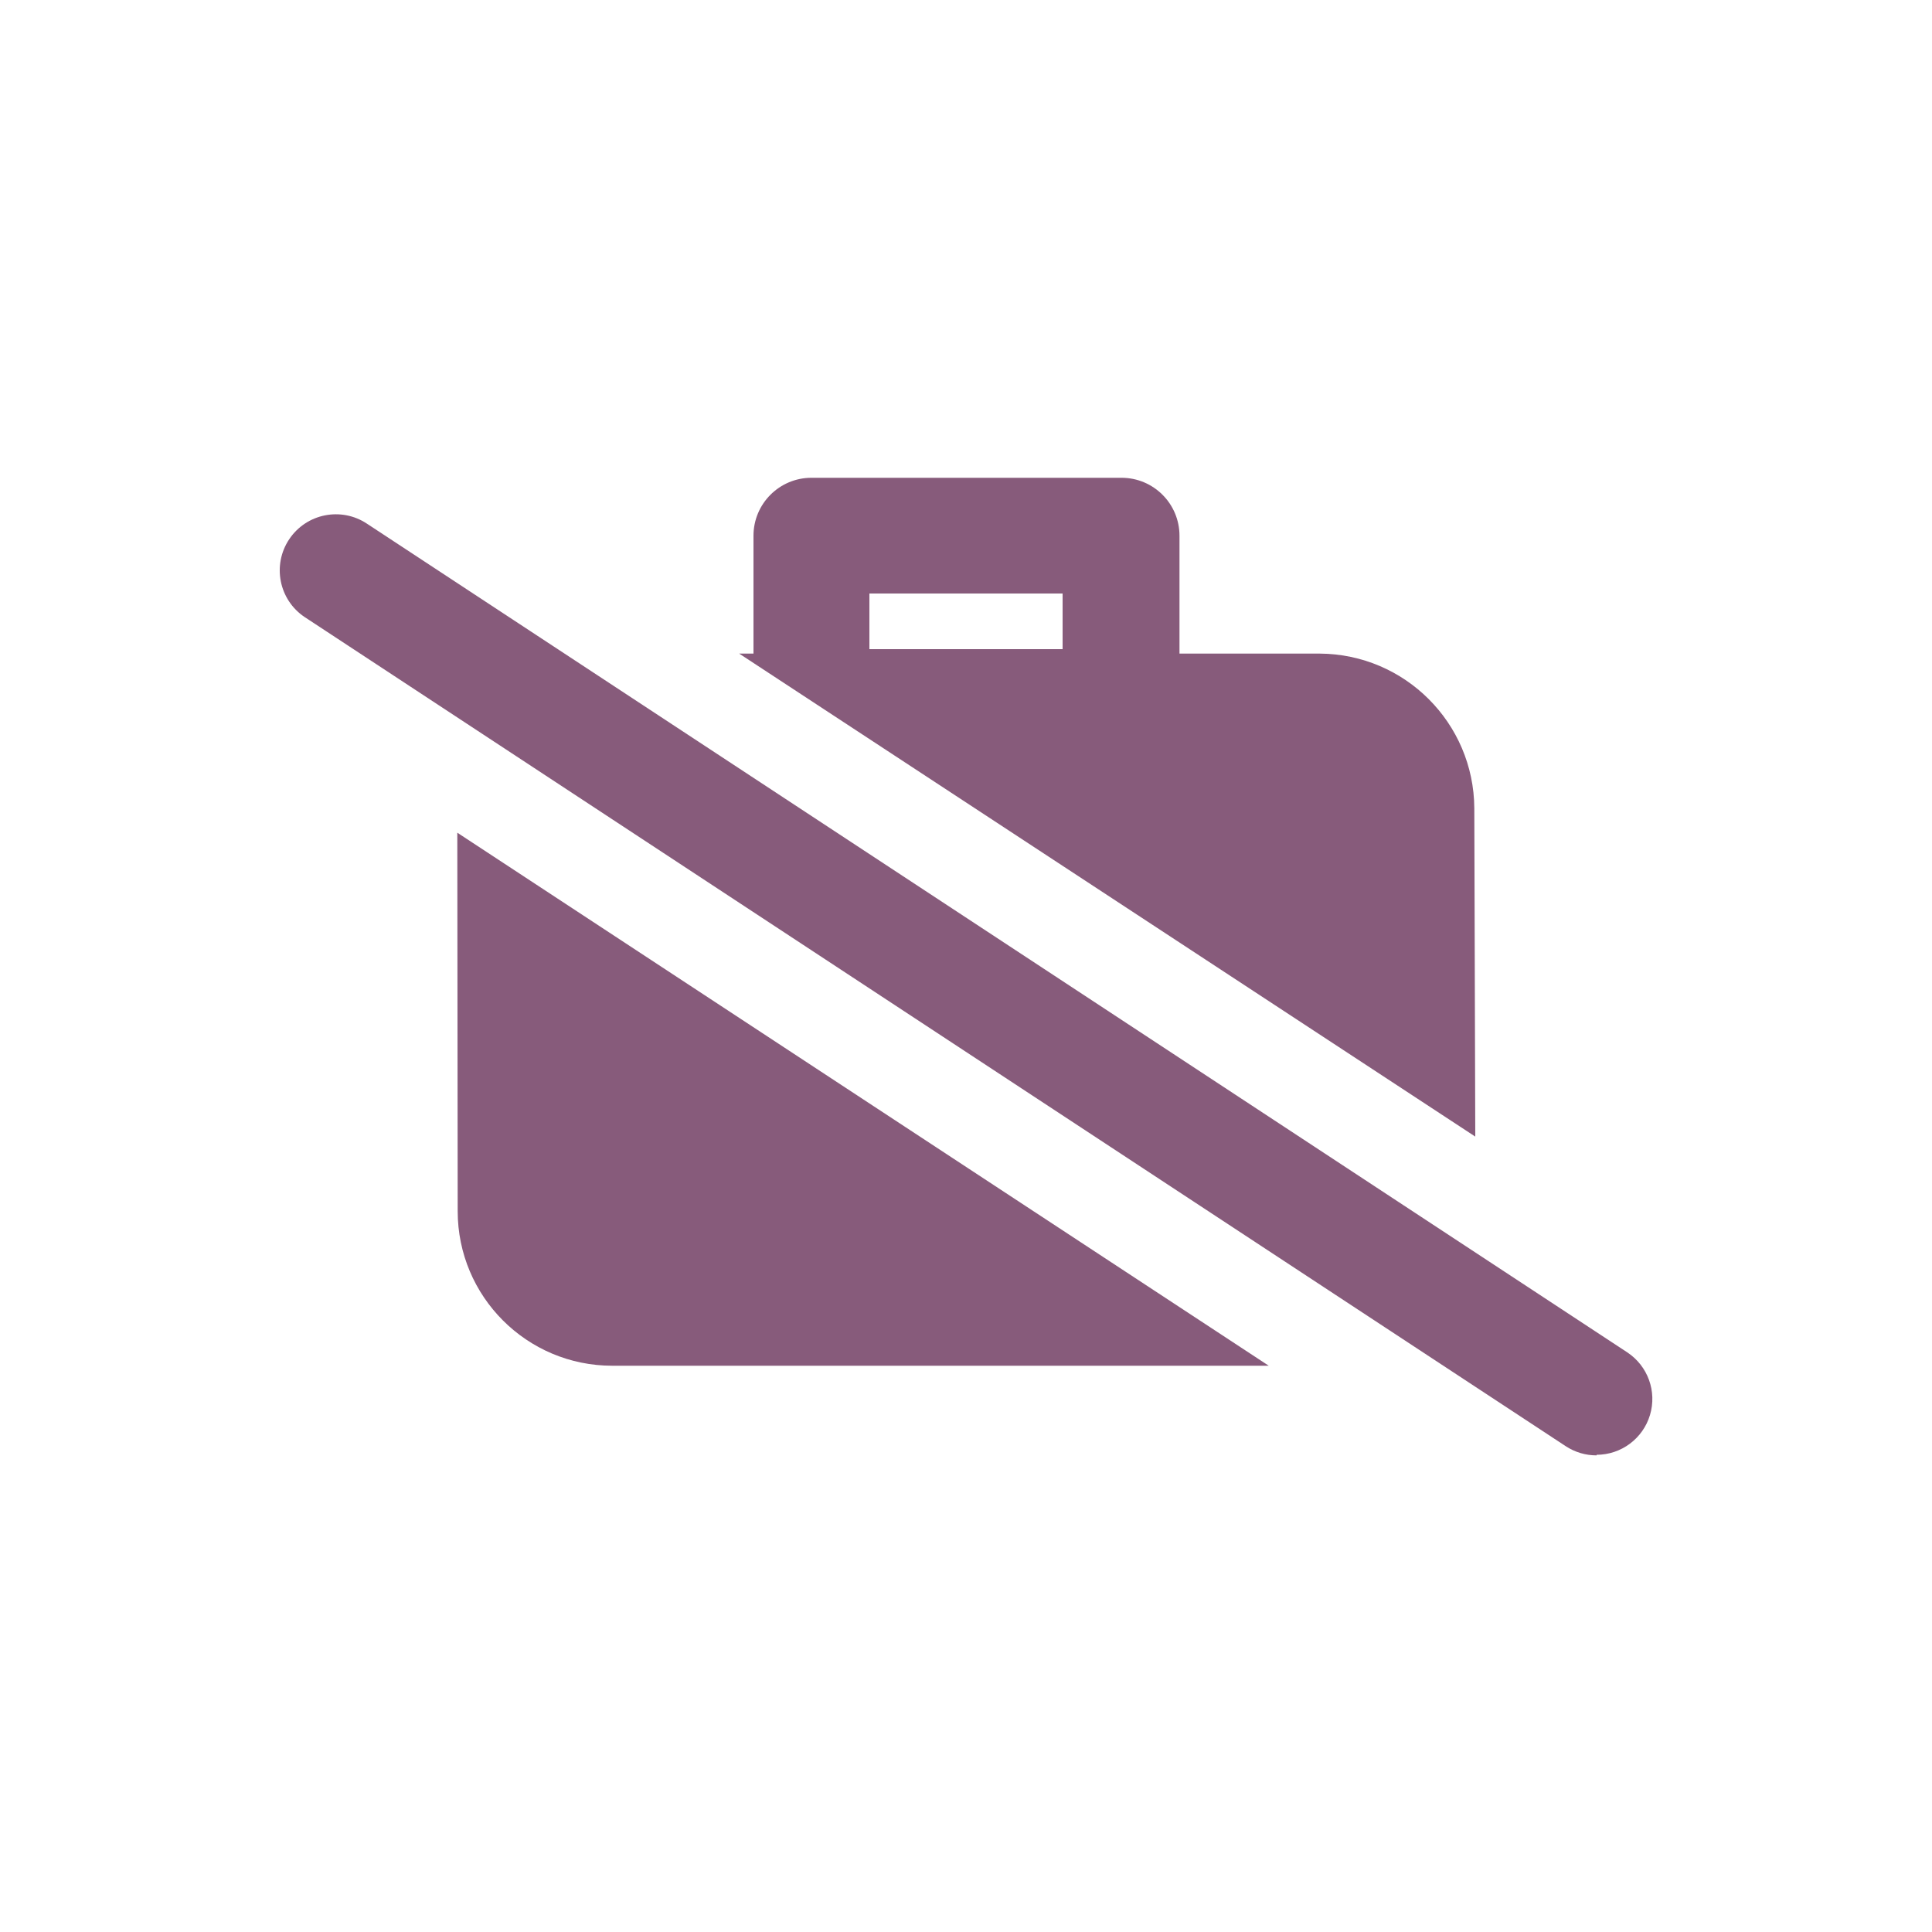
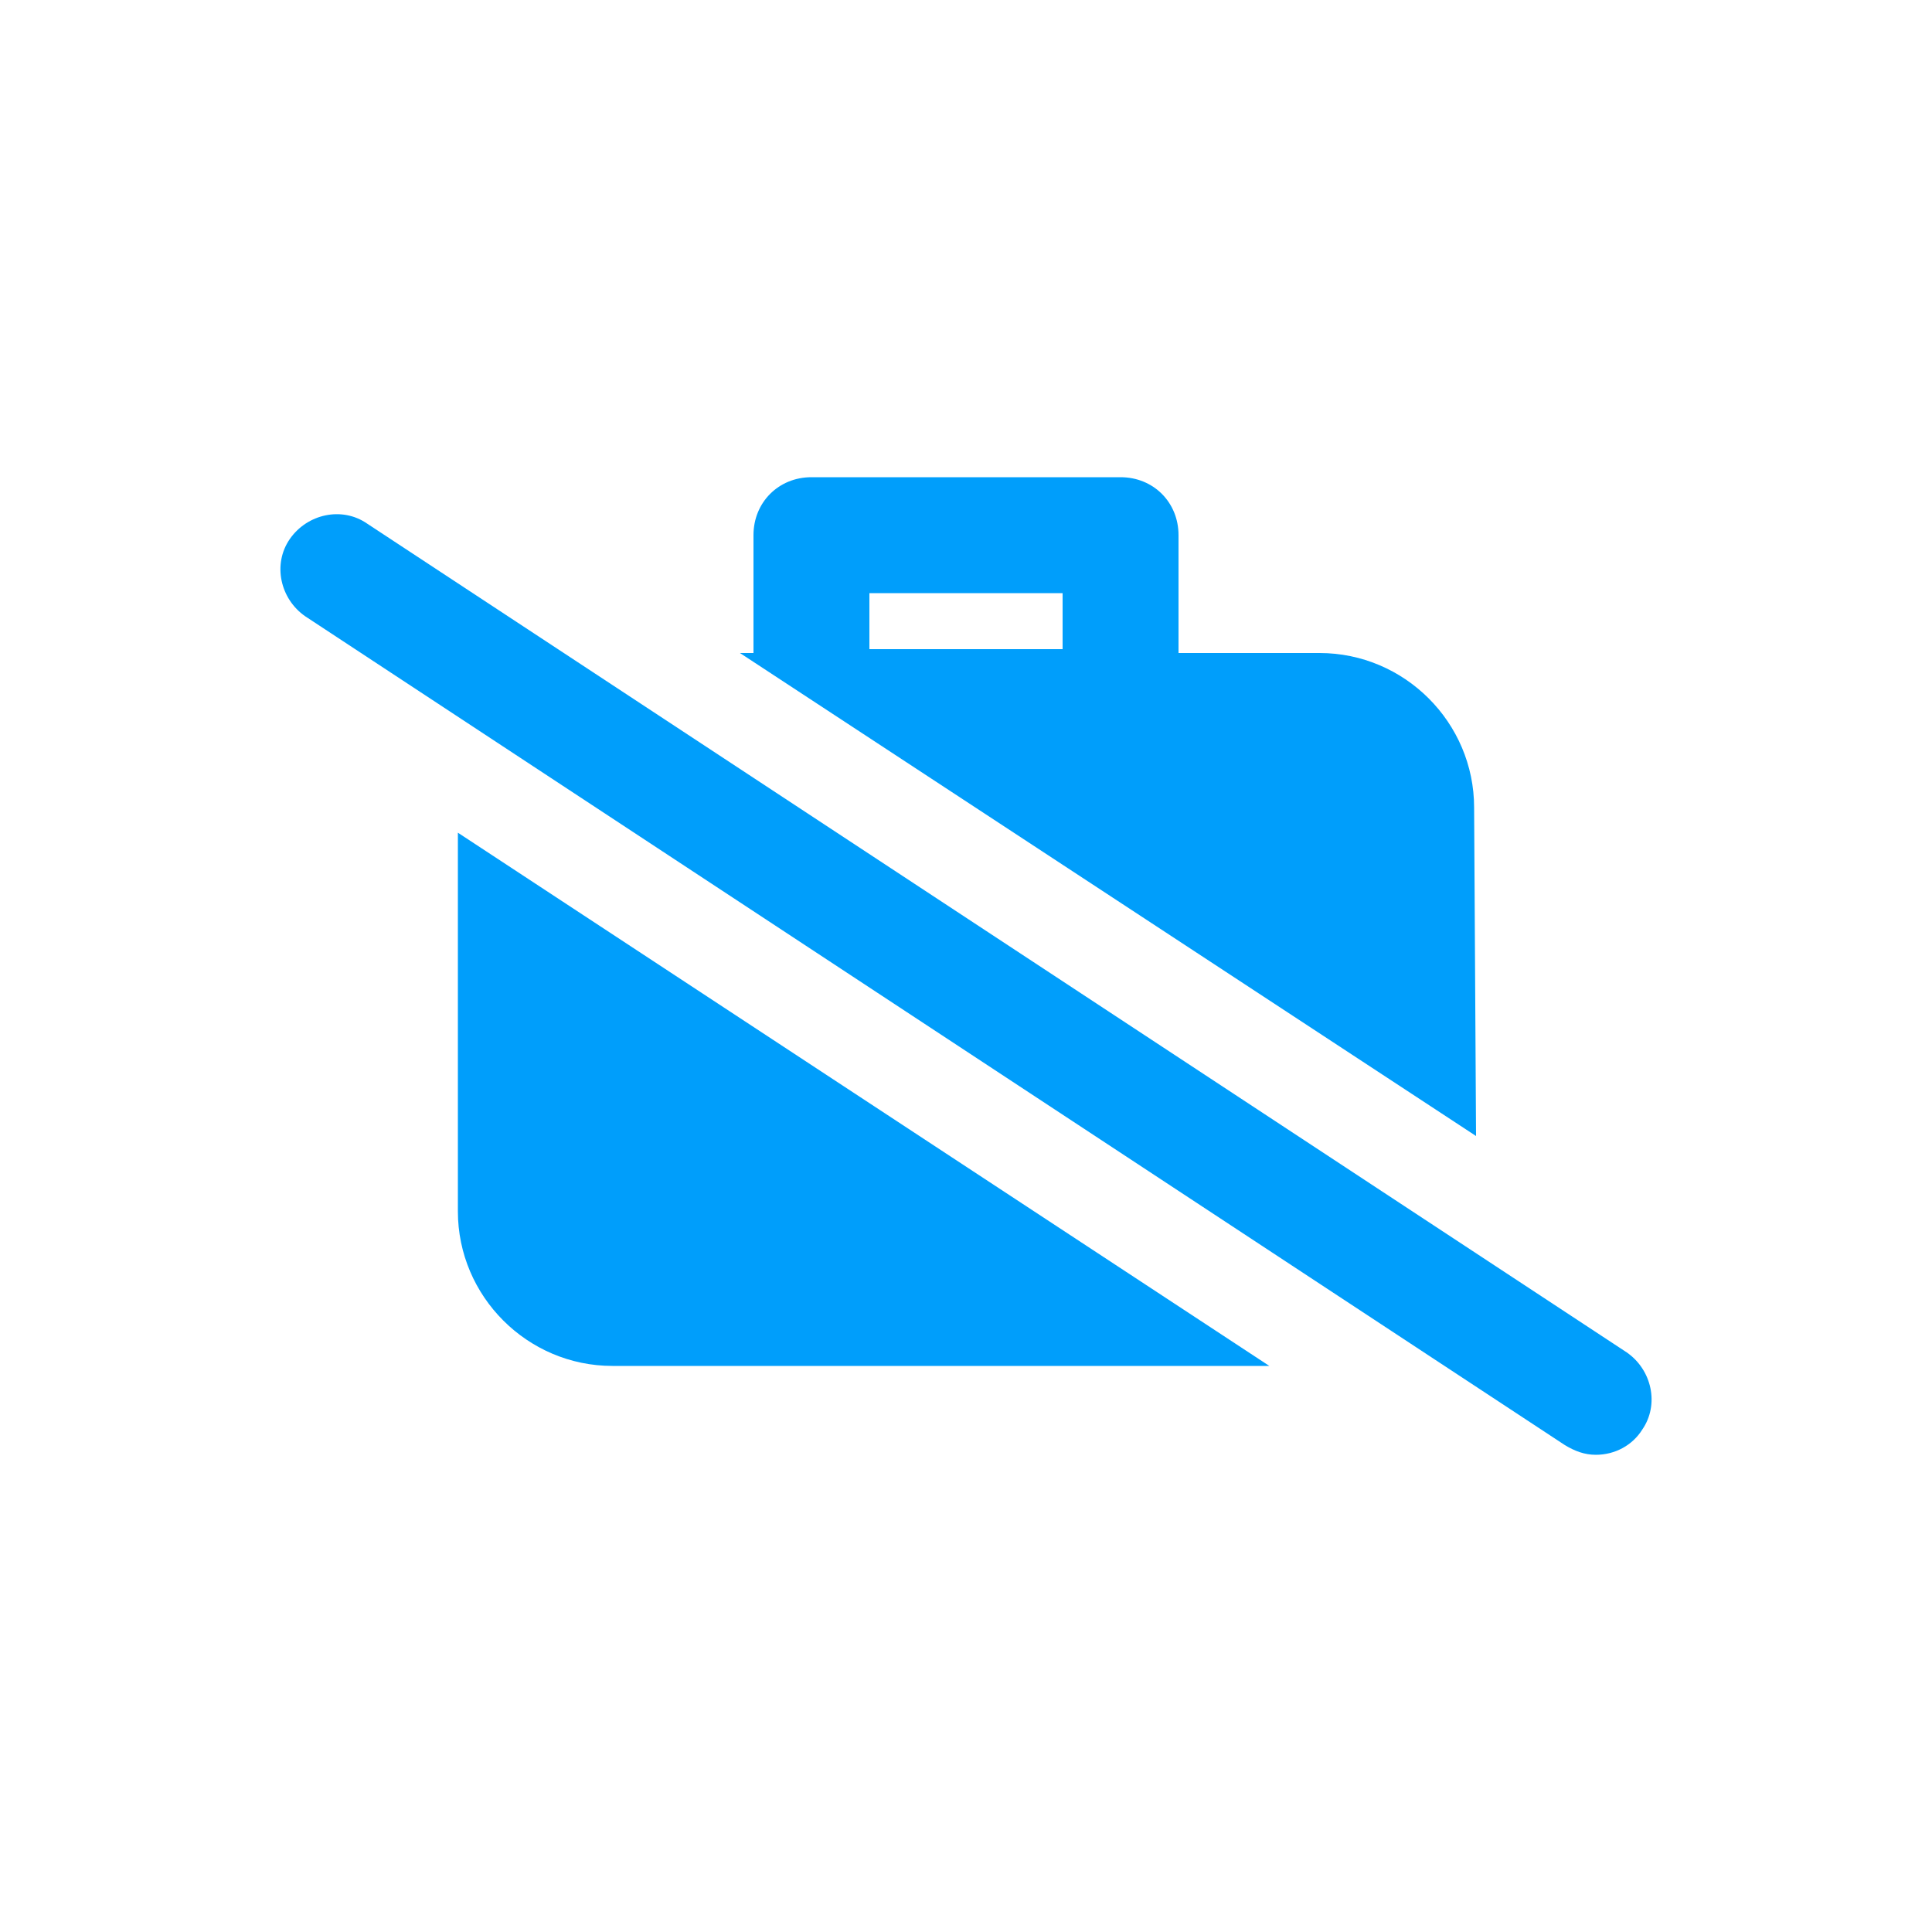
- <svg xmlns="http://www.w3.org/2000/svg" viewBox="0 0 100 100">
-   <g id="Small_Unemployement" data-name="Small Unemployement">
+ <svg xmlns="http://www.w3.org/2000/svg" version="1.1" id="Layer_1" x="0px" y="0px" viewBox="0 0 100 100" style="enable-background:new 0 0 100 100;" xml:space="preserve">
+   <style type="text/css">
+ 	.st0{fill:#009EFB;}
+ </style>
+   <g id="Small_Unemployement">
    <g>
      <g>
-         <path d="M76.31,41.83a8.05,8.05,0,0,0-8-8H61.05v-6.1a3,3,0,0,0-3-3H42a3,3,0,0,0-3,3v6.1h-.74l38.1,25ZM55,33.6H45V30.72H55Z" fill="#875b7b" />
-         <path d="M23.69,62.69a8,8,0,0,0,8,8H65.67l-42-27.59Z" fill="#875b7b" />
+         <path class="st0" d="M76.3,41.8c0-4.4-3.6-8-8-8H61v-6.1c0-1.7-1.3-3-3-3H42c-1.7,0-3,1.3-3,3v6.1h-0.7l38.1,25L76.3,41.8z      M55,33.6H45v-2.9h10V33.6z" />
+         <path class="st0" d="M23.7,62.7c0,4.4,3.6,8,8,8c0,0,0,0,0,0h34l-42-27.6L23.7,62.7z" />
      </g>
-       <path d="M82.64,75.33a2.89,2.89,0,0,1-1.59-.47L15.77,31.94A2.89,2.89,0,1,1,19,27.11L84.23,70a2.89,2.89,0,0,1-1.59,5.3Z" fill="#875b7b" />
+       <path class="st0" d="M82.6,75.3c-0.6,0-1.1-0.2-1.6-0.5L15.8,31.9c-1.3-0.9-1.7-2.7-0.8-4c0.9-1.3,2.7-1.7,4-0.8l0,0L84.2,70    c1.3,0.9,1.7,2.7,0.8,4C84.5,74.8,83.6,75.3,82.6,75.3L82.6,75.3z" />
    </g>
  </g>
</svg>
